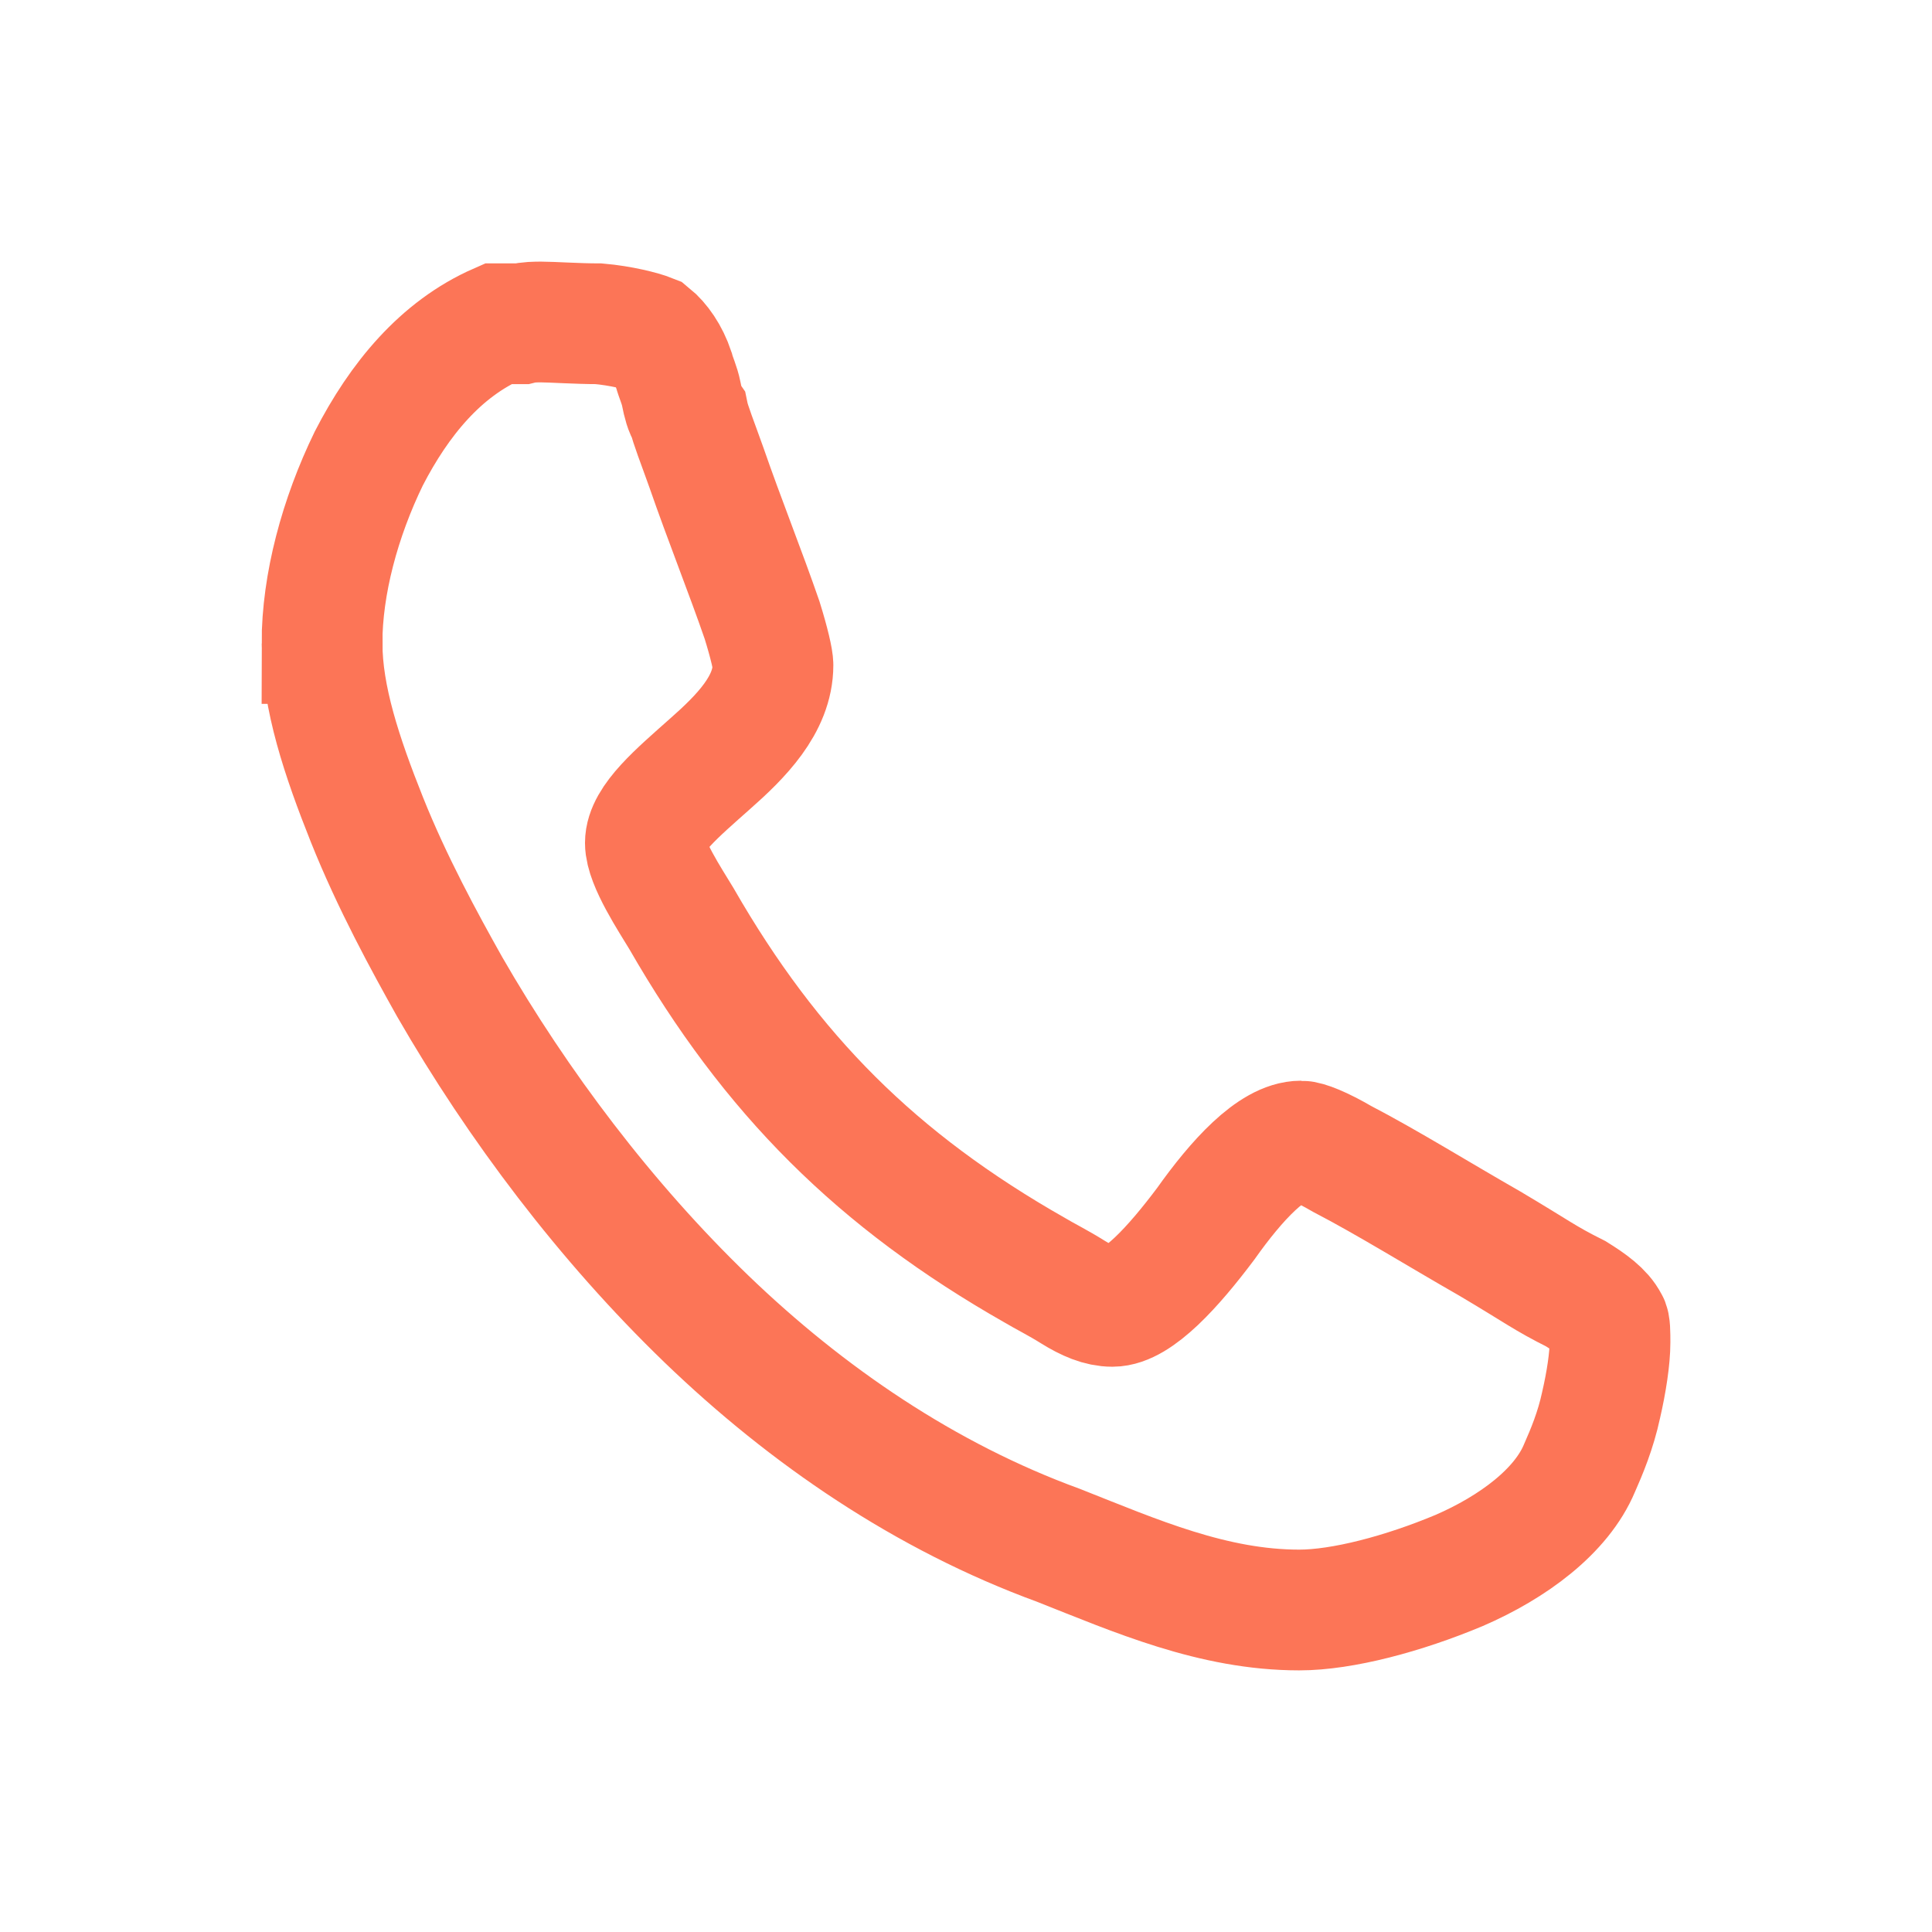
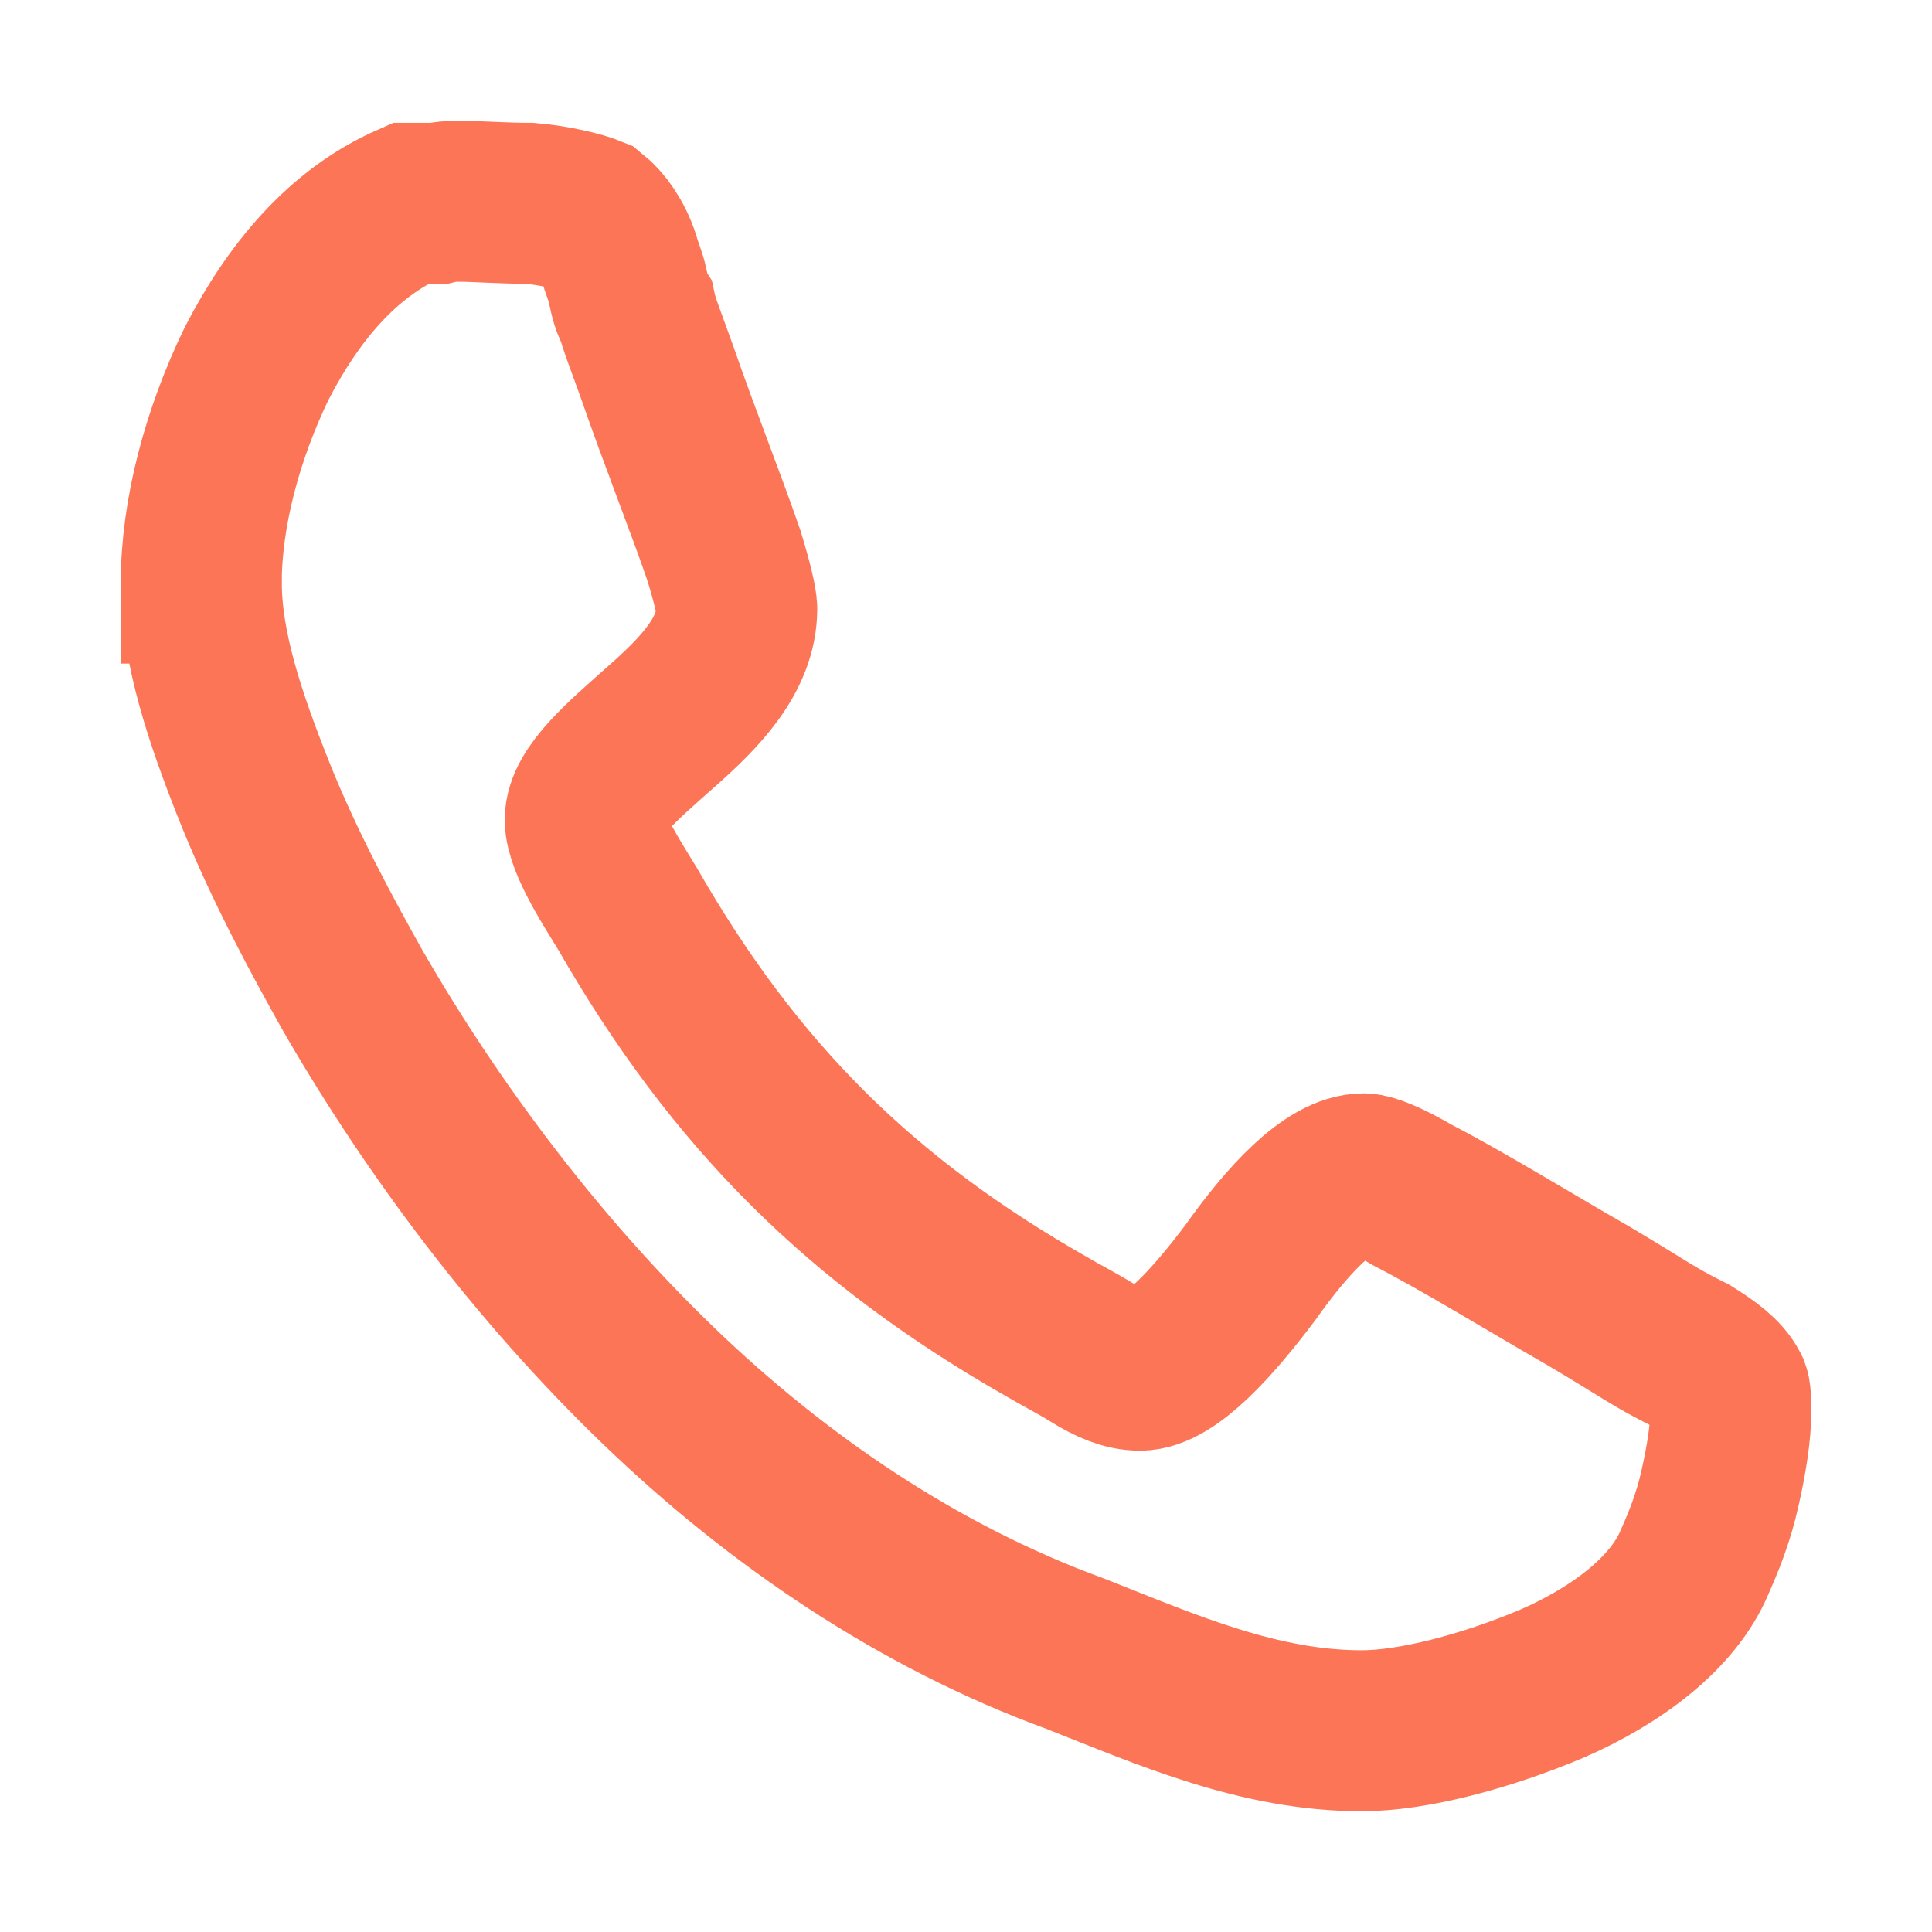
<svg xmlns="http://www.w3.org/2000/svg" width="24" height="24" viewBox="0 0 24 24" fill="none">
-   <path d="M4.001 7.994C4.001 8.664 4.246 9.4 4.558 10.182C4.87 10.963 5.272 11.699 5.585 12.257C6.433 13.73 7.527 15.18 8.776 16.385C10.026 17.589 11.499 18.594 13.15 19.197C14.109 19.576 15.069 20 16.14 20C16.675 20 17.434 19.799 18.126 19.509C18.795 19.219 19.397 18.773 19.621 18.237C19.71 18.036 19.822 17.769 19.889 17.456C19.956 17.166 20 16.875 20 16.675C20 16.563 20 16.451 19.978 16.429C19.911 16.295 19.754 16.183 19.576 16.072C19.174 15.871 19.108 15.804 18.505 15.447C17.88 15.09 17.233 14.688 16.675 14.398C16.407 14.242 16.229 14.175 16.161 14.175C15.804 14.175 15.358 14.666 14.979 15.201C14.577 15.737 14.131 16.228 13.819 16.228C13.662 16.228 13.506 16.161 13.327 16.05C13.149 15.938 12.97 15.849 12.859 15.782C10.895 14.666 9.579 13.35 8.463 11.408C8.329 11.185 8.017 10.716 8.017 10.471C8.017 10.181 8.419 9.846 8.82 9.489C9.2 9.154 9.602 8.753 9.602 8.262C9.602 8.194 9.557 7.994 9.467 7.704C9.267 7.123 8.999 6.454 8.775 5.807C8.664 5.495 8.575 5.272 8.552 5.16C8.507 5.093 8.485 5.004 8.463 4.893C8.441 4.781 8.396 4.692 8.373 4.603C8.306 4.402 8.195 4.246 8.084 4.156C7.972 4.111 7.704 4.045 7.437 4.022C7.169 4.022 6.856 4 6.723 4C6.655 4 6.566 4 6.477 4.022H6.187C5.473 4.335 4.96 4.96 4.581 5.696C4.223 6.432 4 7.258 4 7.994H4.001Z" stroke="#FC7557" stroke-width="1.5" />
+   <path d="M2.501 7.243C2.501 8.039 2.793 8.913 3.163 9.841C3.534 10.768 4.011 11.643 4.382 12.305C5.39 14.054 6.688 15.776 8.172 17.207C9.656 18.637 11.405 19.83 13.365 20.546C14.505 20.996 15.644 21.5 16.916 21.5C17.552 21.5 18.453 21.262 19.274 20.917C20.07 20.572 20.784 20.042 21.05 19.406C21.156 19.168 21.288 18.85 21.368 18.479C21.447 18.134 21.5 17.789 21.5 17.551C21.5 17.419 21.5 17.286 21.474 17.259C21.394 17.1 21.208 16.968 20.996 16.835C20.519 16.597 20.44 16.517 19.724 16.093C18.983 15.669 18.214 15.192 17.551 14.848C17.233 14.662 17.021 14.582 16.942 14.582C16.518 14.582 15.988 15.166 15.537 15.802C15.06 16.438 14.53 17.021 14.16 17.021C13.974 17.021 13.788 16.941 13.576 16.809C13.364 16.677 13.152 16.571 13.02 16.491C10.688 15.166 9.125 13.603 7.8 11.297C7.641 11.032 7.27 10.476 7.27 10.184C7.27 9.84 7.748 9.442 8.224 9.018C8.674 8.62 9.152 8.144 9.152 7.561C9.152 7.481 9.098 7.243 8.992 6.898C8.754 6.209 8.436 5.414 8.171 4.646C8.039 4.275 7.933 4.01 7.905 3.878C7.852 3.798 7.826 3.692 7.799 3.56C7.773 3.428 7.72 3.322 7.693 3.216C7.614 2.977 7.481 2.792 7.349 2.686C7.217 2.632 6.899 2.553 6.581 2.526C6.263 2.526 5.892 2.5 5.733 2.5C5.653 2.5 5.547 2.5 5.441 2.526H5.097C4.249 2.898 3.64 3.64 3.189 4.514C2.765 5.388 2.5 6.369 2.5 7.243H2.501Z" stroke="#FC7557" stroke-width="2" />
</svg>
